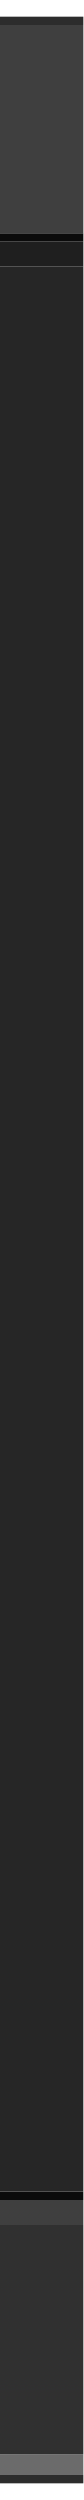
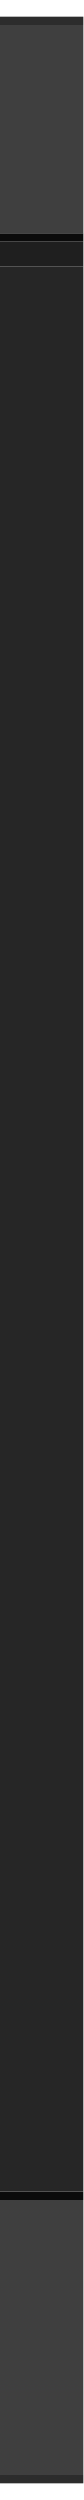
<svg xmlns="http://www.w3.org/2000/svg" viewBox="0 0 10 300" width="10" height="300">
  <path d="M0 2H10V298H0V2ZM0 3H10V297H0V3Z" fill="#2c2c2c" fill-rule="evenodd" />
-   <path d="M0 3H10V297H0V3ZM0 3H10V267H0V3ZM0 267H10V294.5H0V267Z" fill="#6b6b6b" fill-rule="evenodd" />
-   <path d="M0 267H10V294.5H0V267Z" fill="#303030" />
-   <path d="M0 3H10V267H0V3ZM0 28H10V264H0V28Z" fill="#3f3f3f" fill-rule="evenodd" />
+   <path d="M0 3H10V297H0V3ZM0 28H10V264H0V28Z" fill="#3f3f3f" fill-rule="evenodd" />
  <path d="M0 28H10V264H0V28ZM0 29H10V263H0V29Z" fill="#0b0b0b" fill-rule="evenodd" />
  <path d="M0 29H10V263H0V29ZM0 32H10V263H0V32Z" fill="#1f1f1f" fill-rule="evenodd" />
  <path d="M0 32H10V263H0V32Z" fill="#262626" />
</svg>
